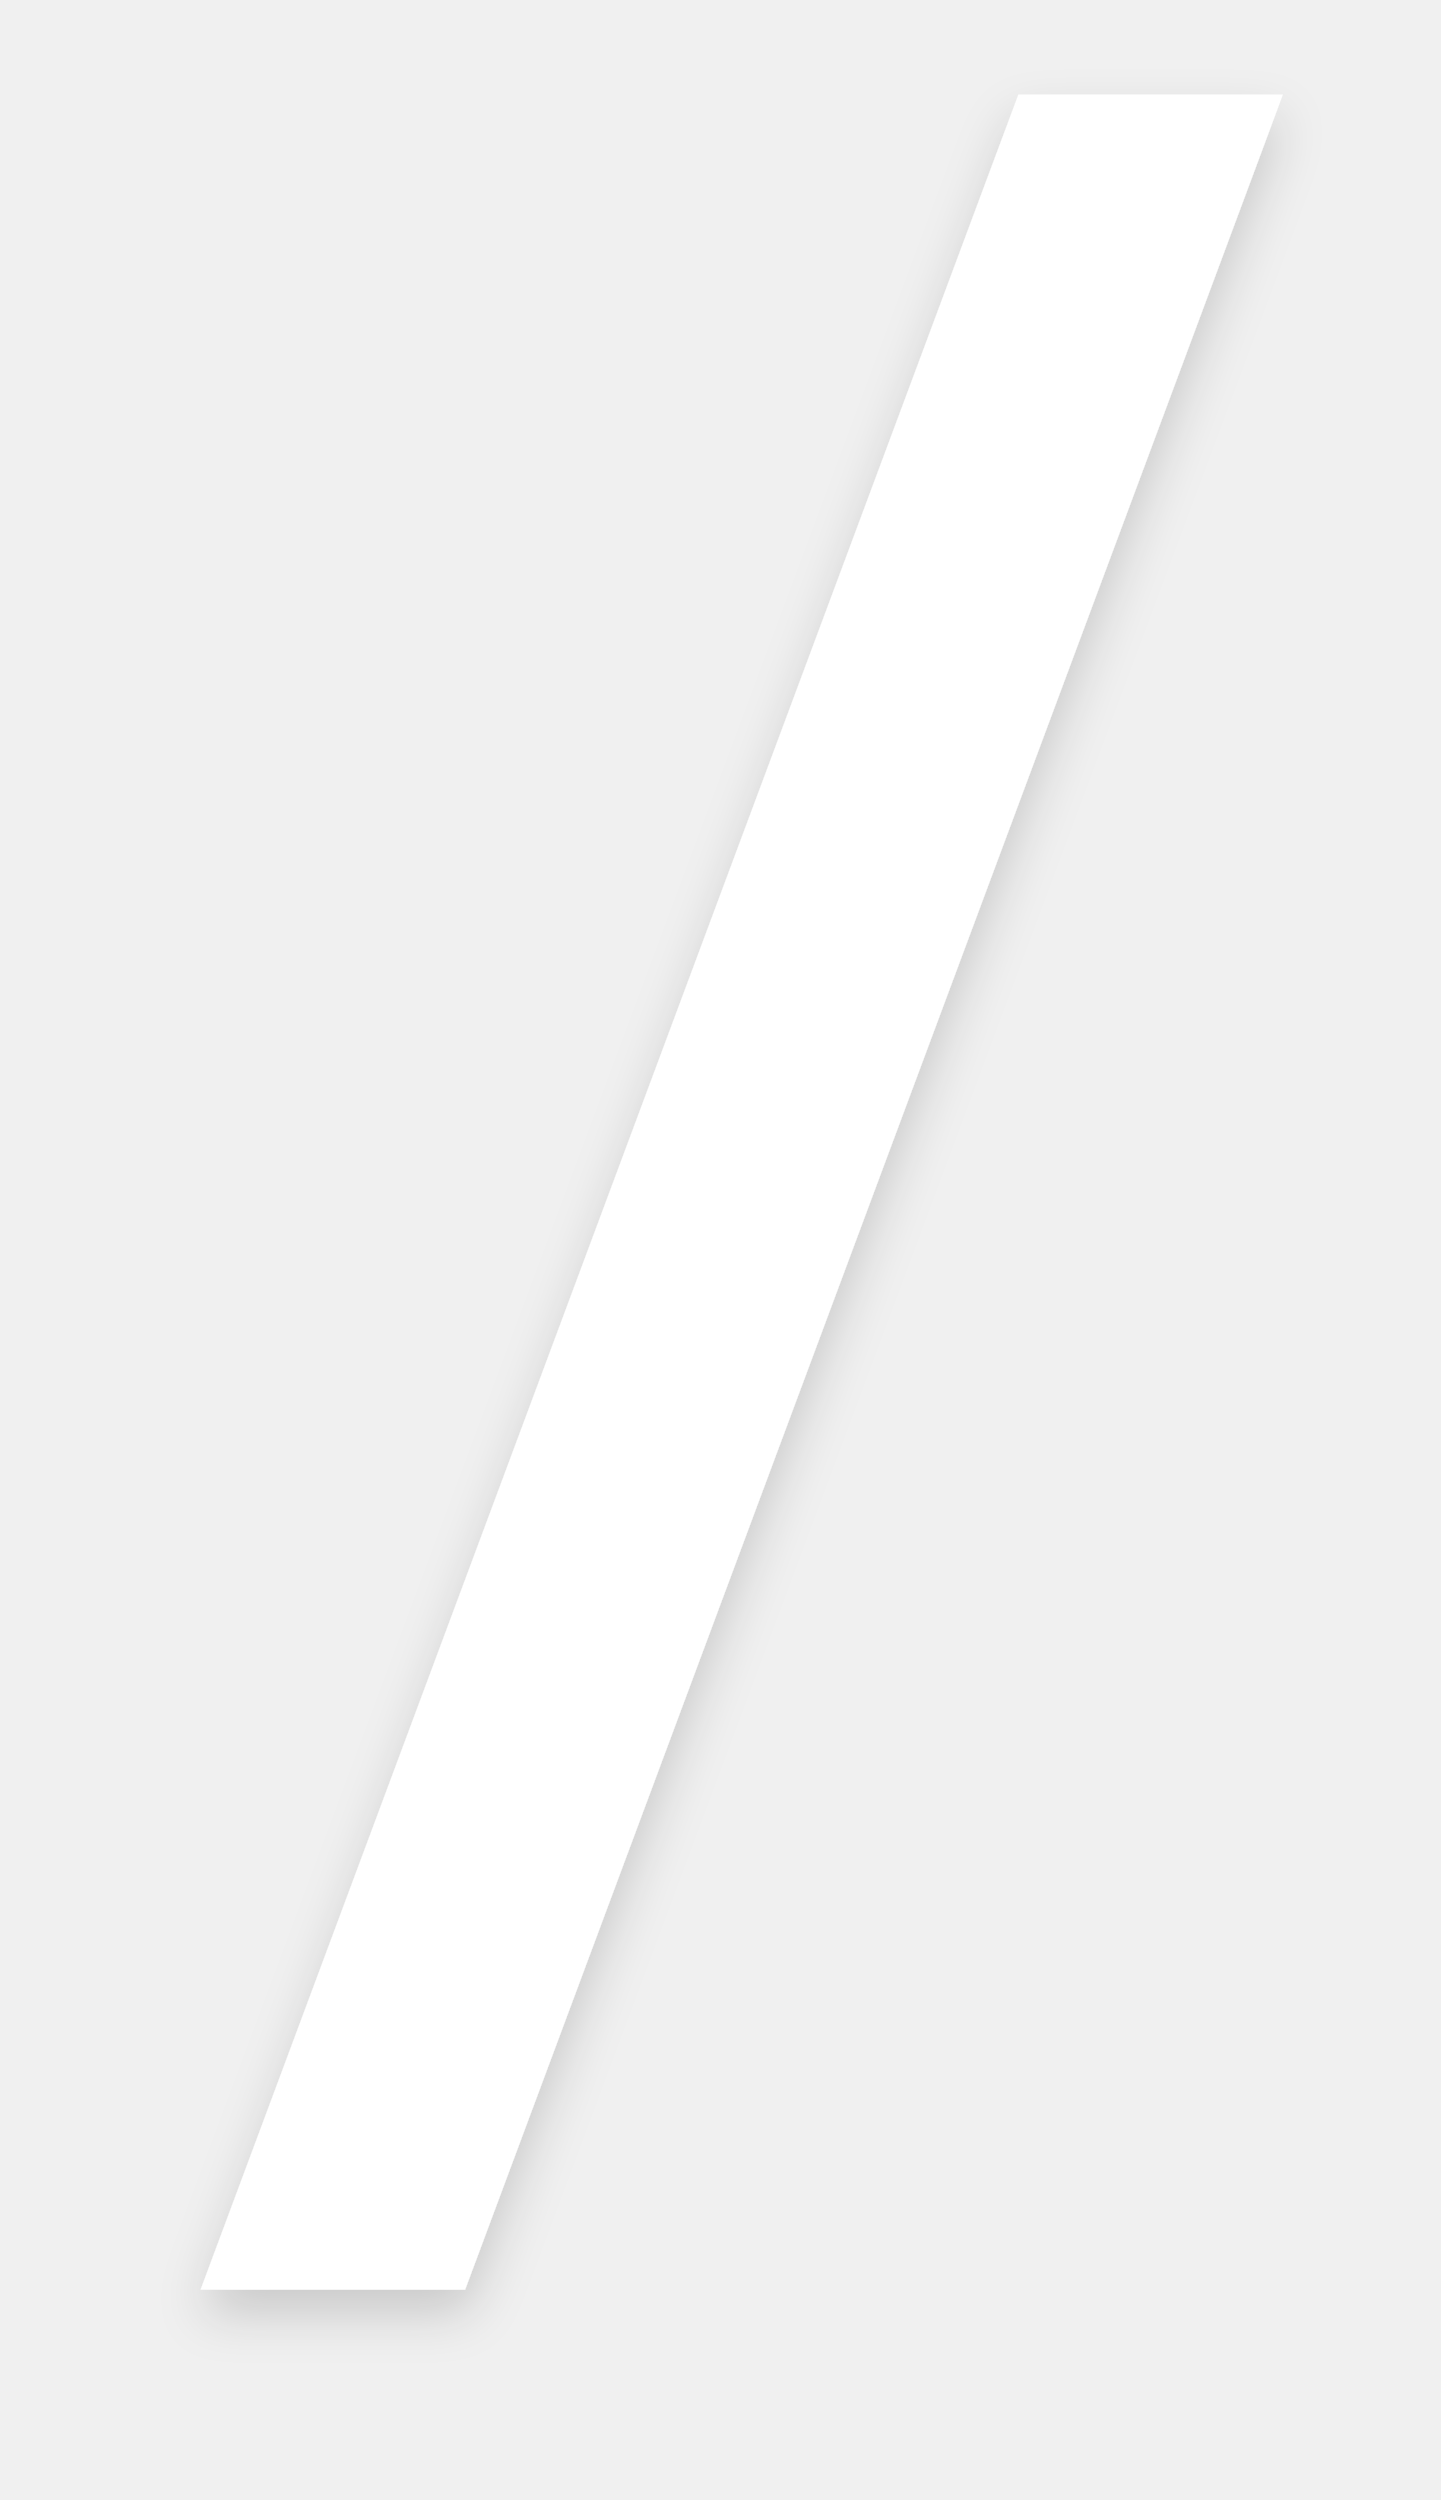
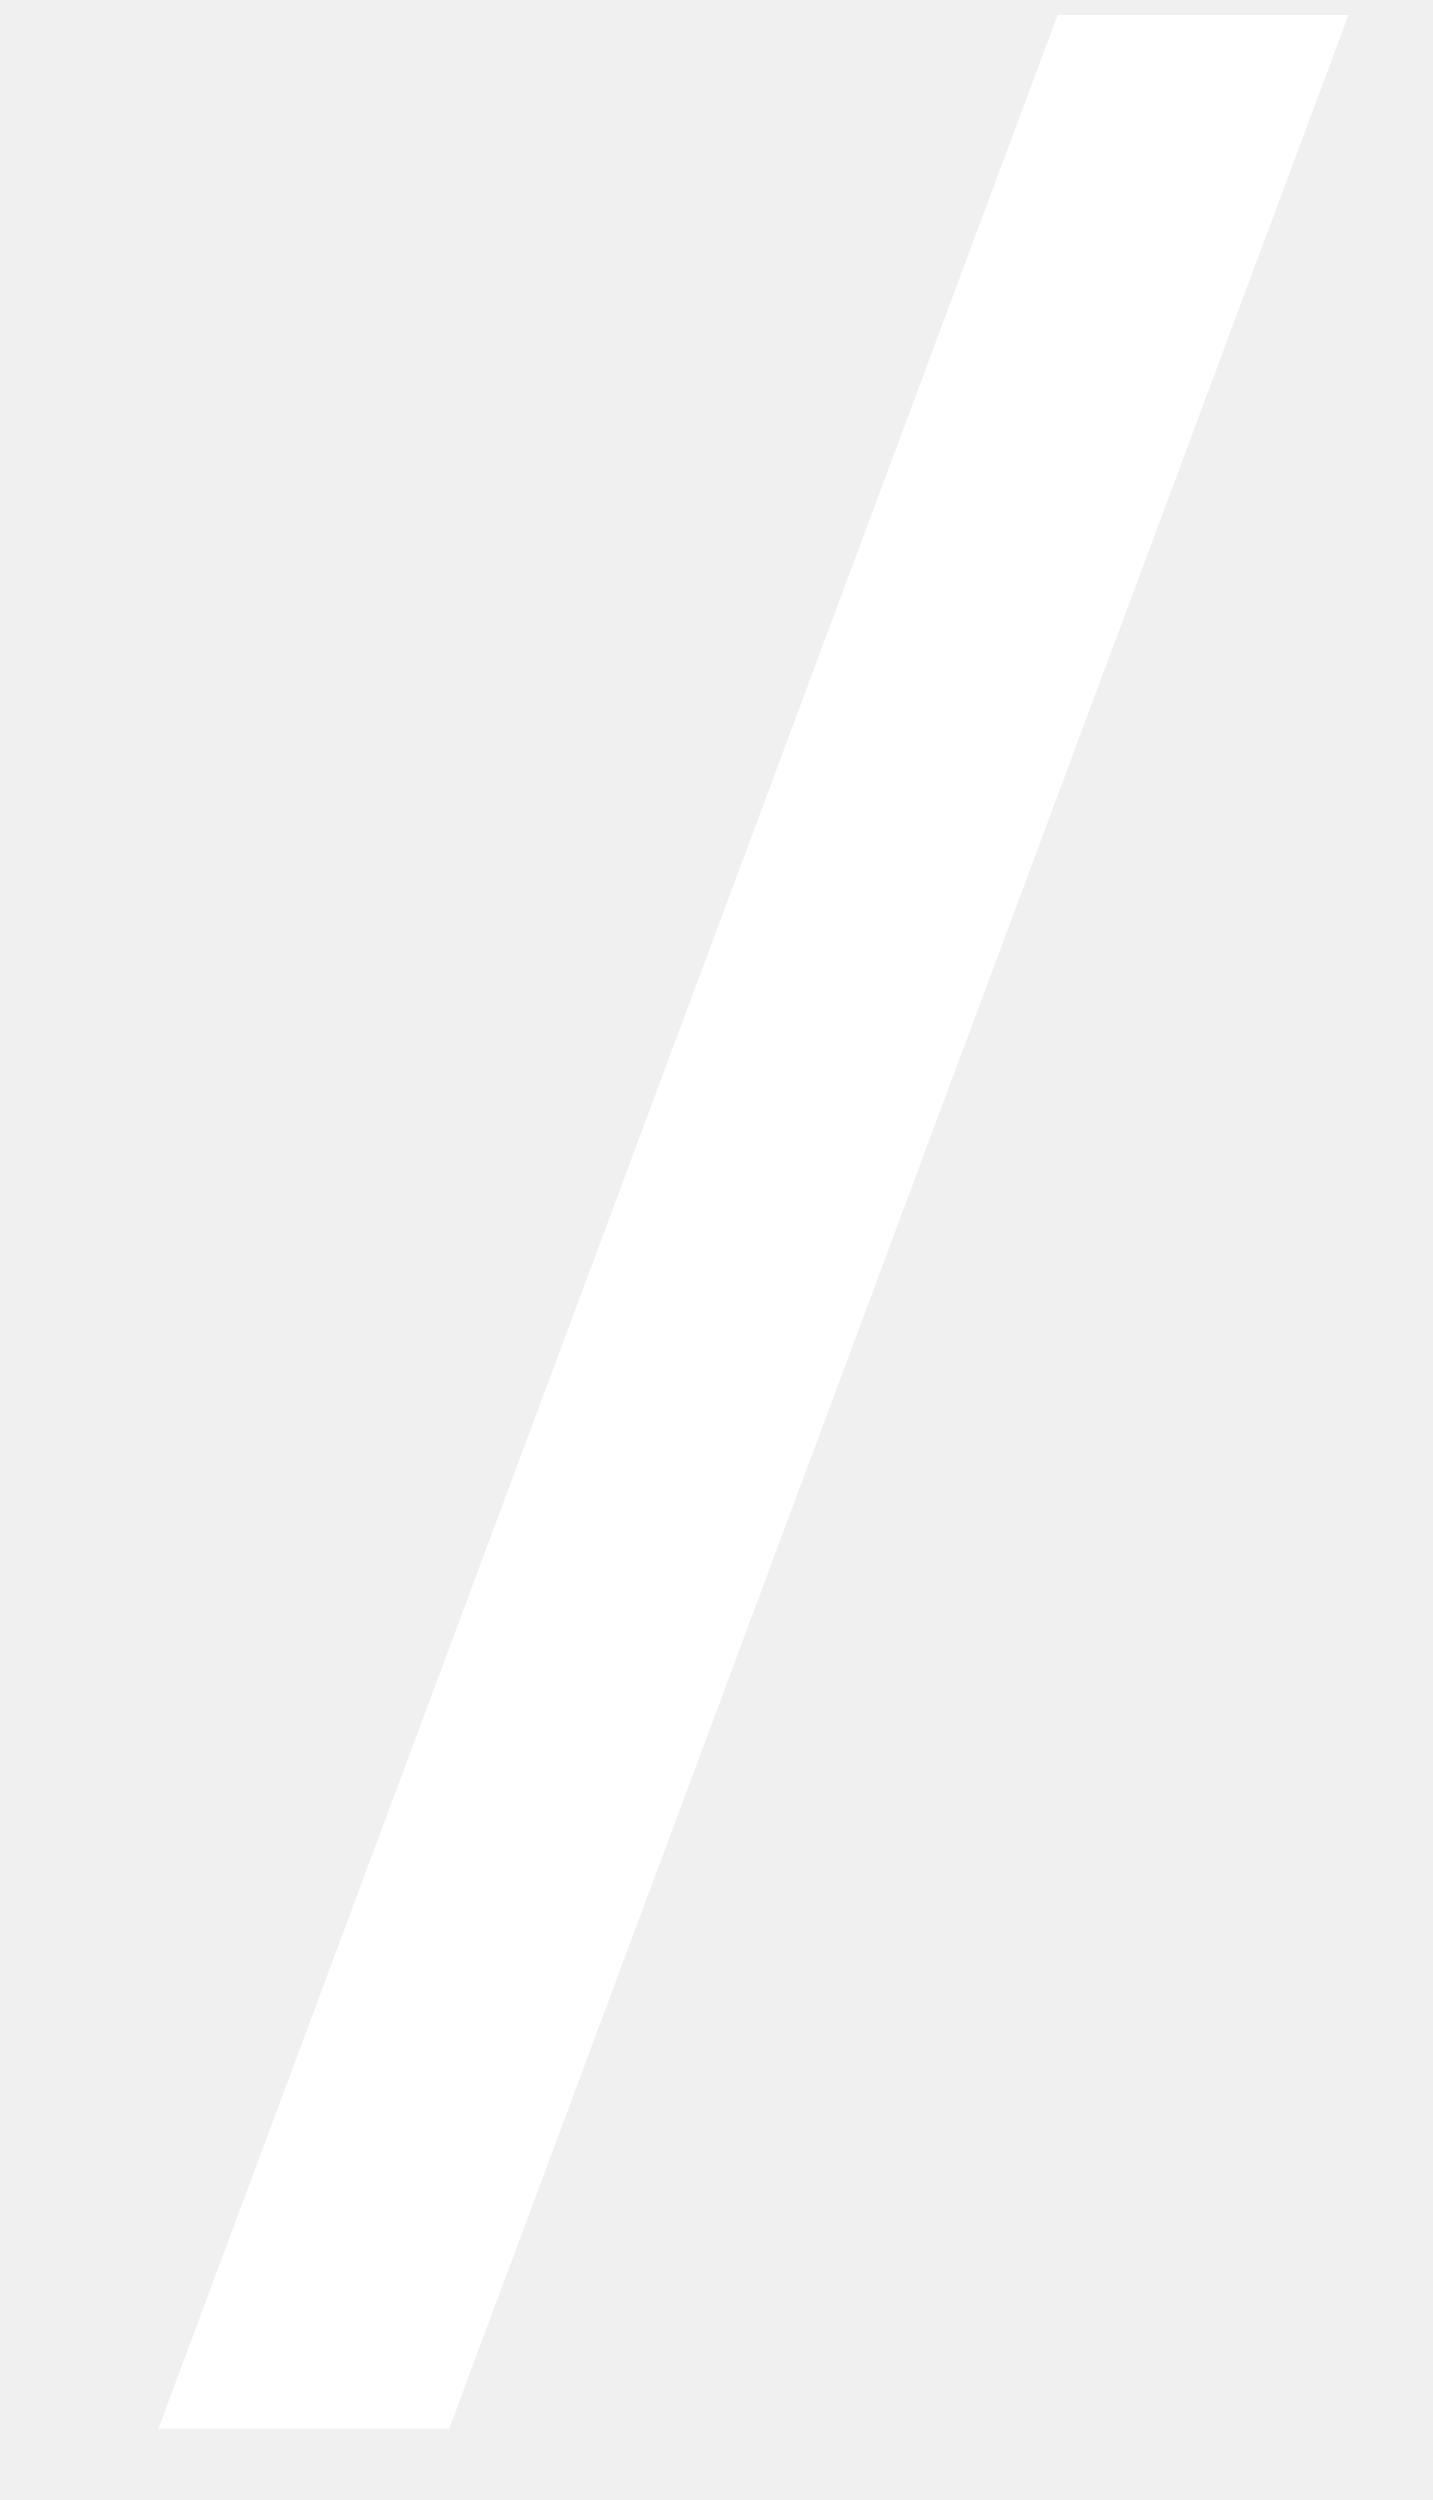
- <svg xmlns="http://www.w3.org/2000/svg" width="178" height="309" viewBox="0 0 178 309">
+ <svg xmlns="http://www.w3.org/2000/svg" width="161" height="281" viewBox="0 0 161 281">
  <defs>
    <clipPath id="clip-path">
-       <rect y="81" width="178" height="309" fill="none" />
+       <rect x="7" y="91" width="161" height="281" fill="none" />
    </clipPath>
-     <filter id="_" x="0" y="-81" width="164" height="467" filterUnits="userSpaceOnUse">
-       <feOffset dy="3" input="SourceAlpha" />
-       <feGaussianBlur stdDeviation="3" result="blur" />
-       <feFlood flood-opacity="0.161" />
-       <feComposite operator="in" in2="blur" />
-       <feComposite in="SourceGraphic" />
-     </filter>
  </defs>
-   <g id="slash-codetag" transform="translate(0 -81)" clip-path="url(#clip-path)" style="isolation: isolate">
-     <g transform="matrix(1, 0, 0, 1, 0, 81)" filter="url(#_)">
-       <text id="_2" data-name="/" transform="translate(21 283)" fill="#fff" font-size="380" font-family="Baumans-Regular, Baumans" letter-spacing="0.2em">
-         <tspan x="0" y="0">/</tspan>
-       </text>
-     </g>
+   <g id="slash-codetag" transform="translate(-7 -91)" clip-path="url(#clip-path)" style="isolation: isolate">
+     <text id="_" data-name="/" transform="translate(21 364)" fill="#fff" font-size="380" font-family="Baumans-Regular, Baumans" letter-spacing="0.2em">
+       <tspan x="0" y="0">/</tspan>
+     </text>
  </g>
</svg>
